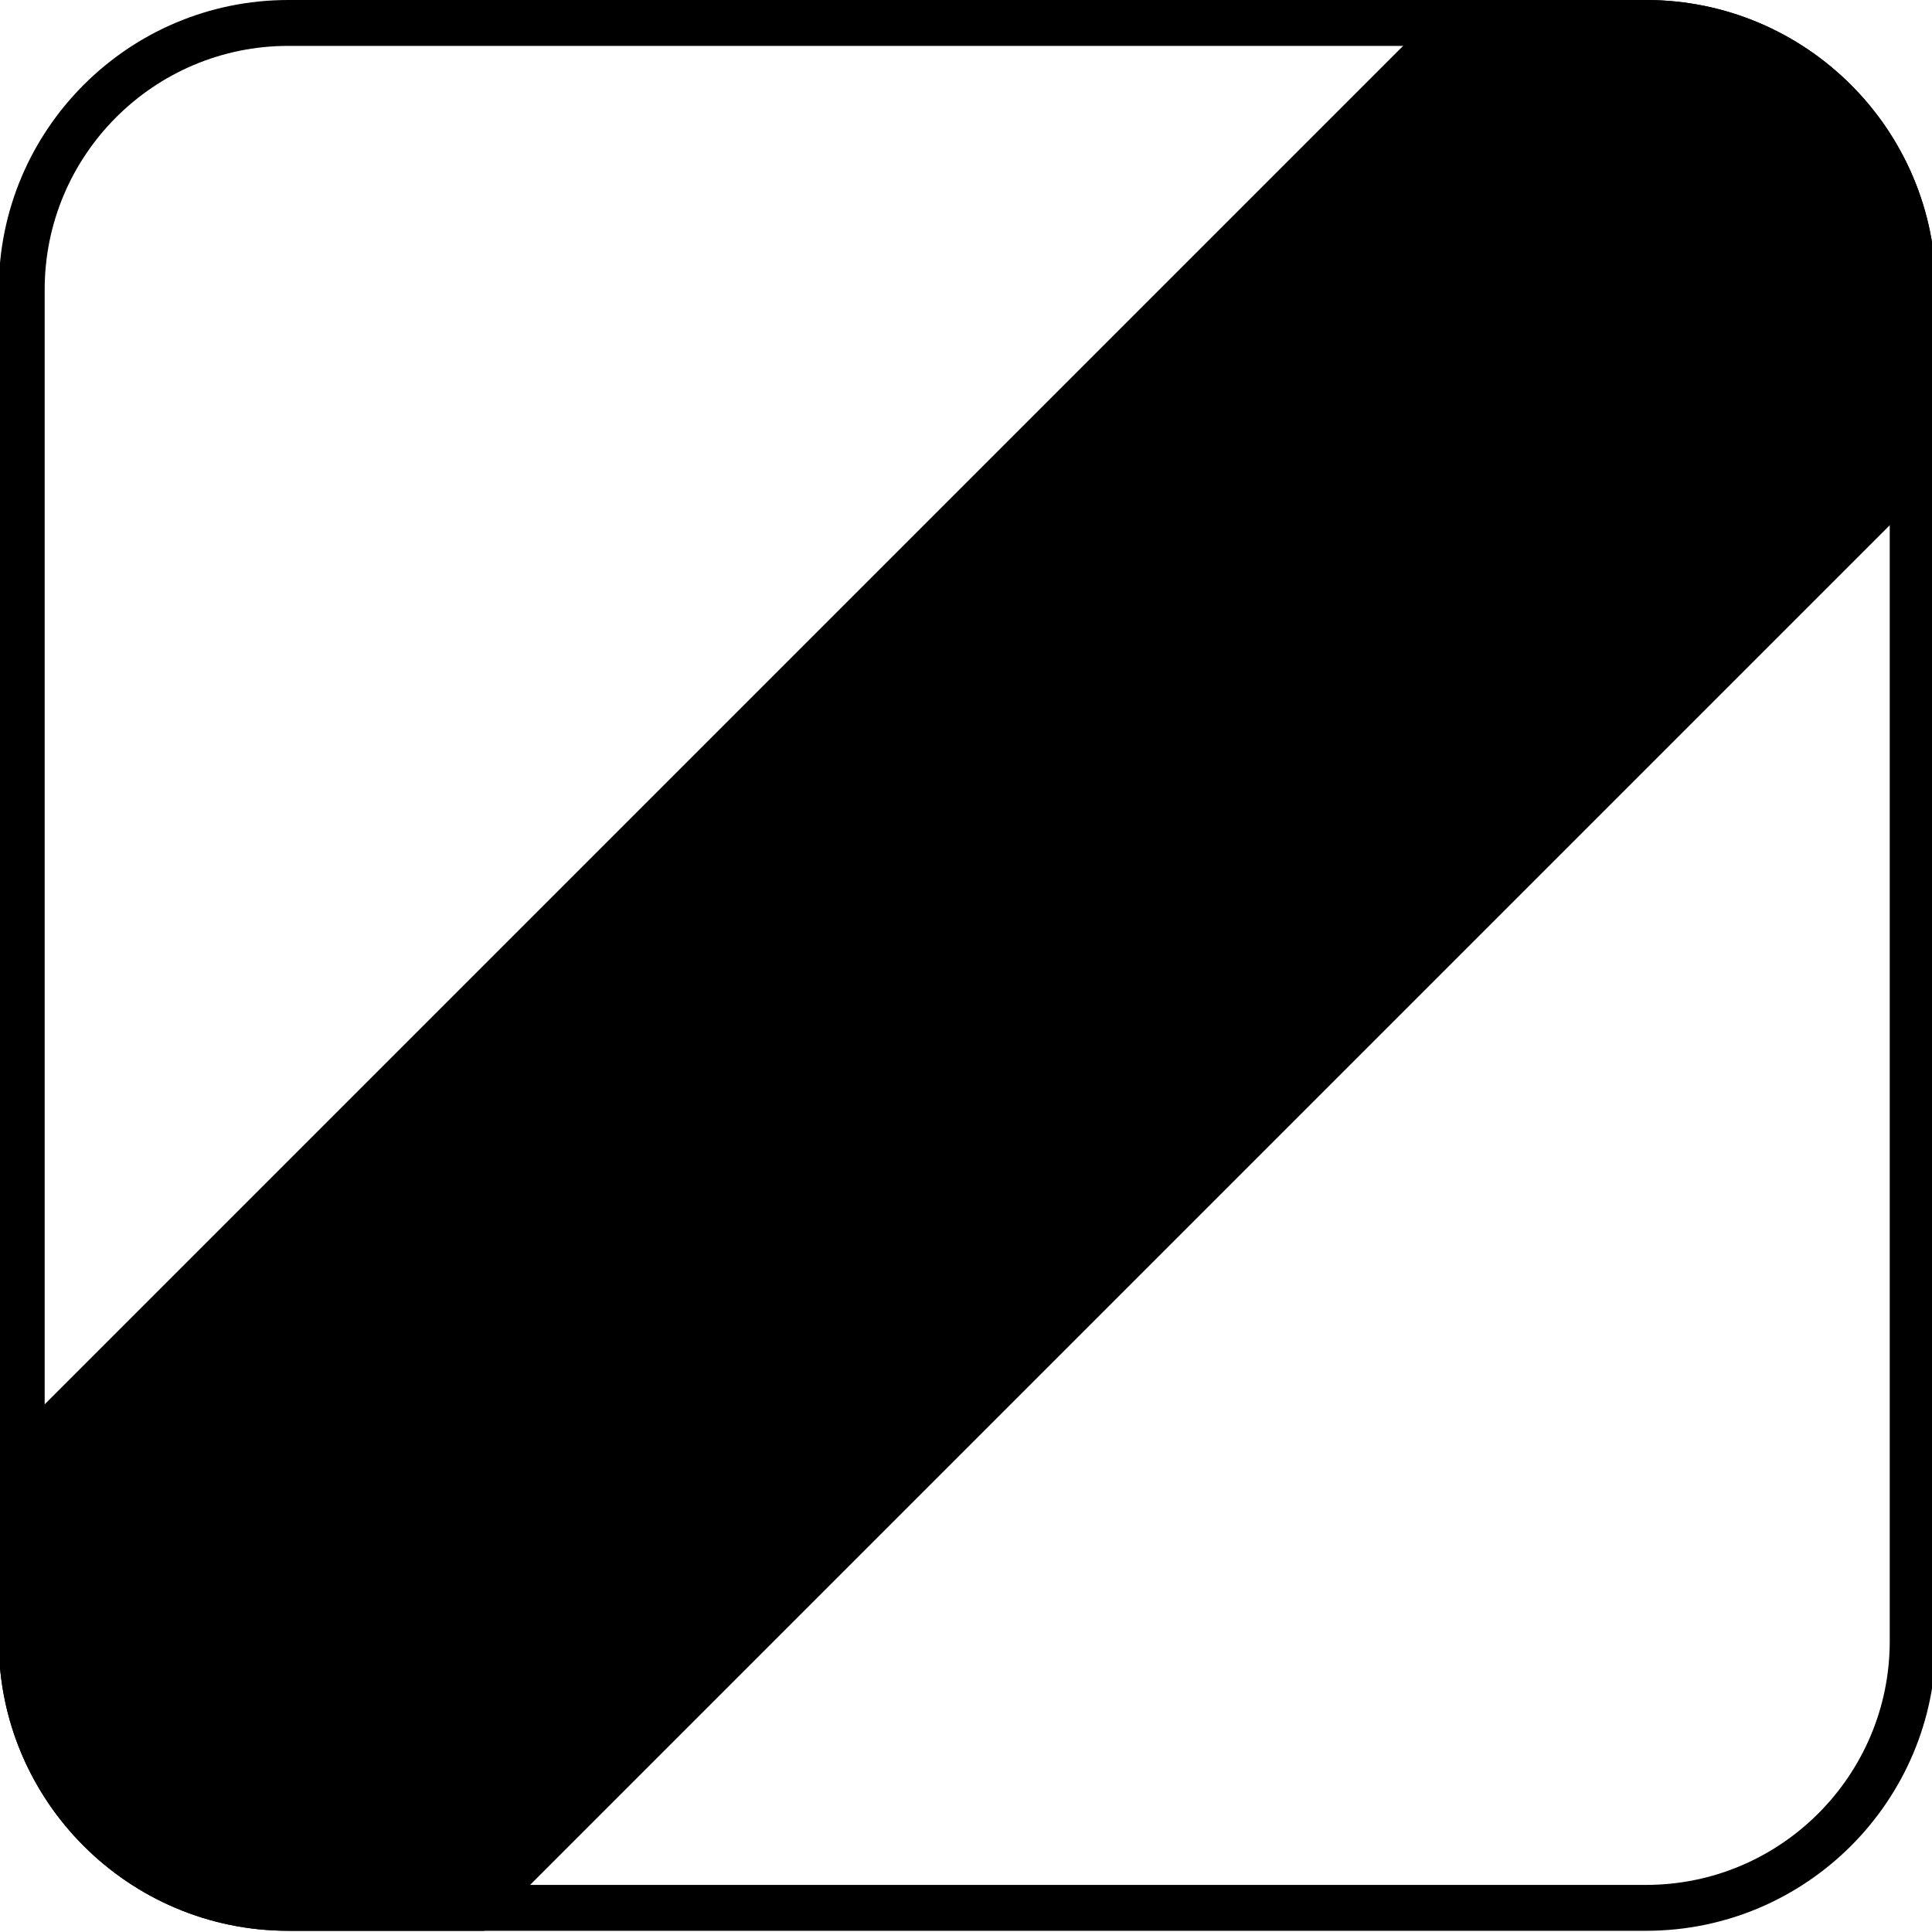
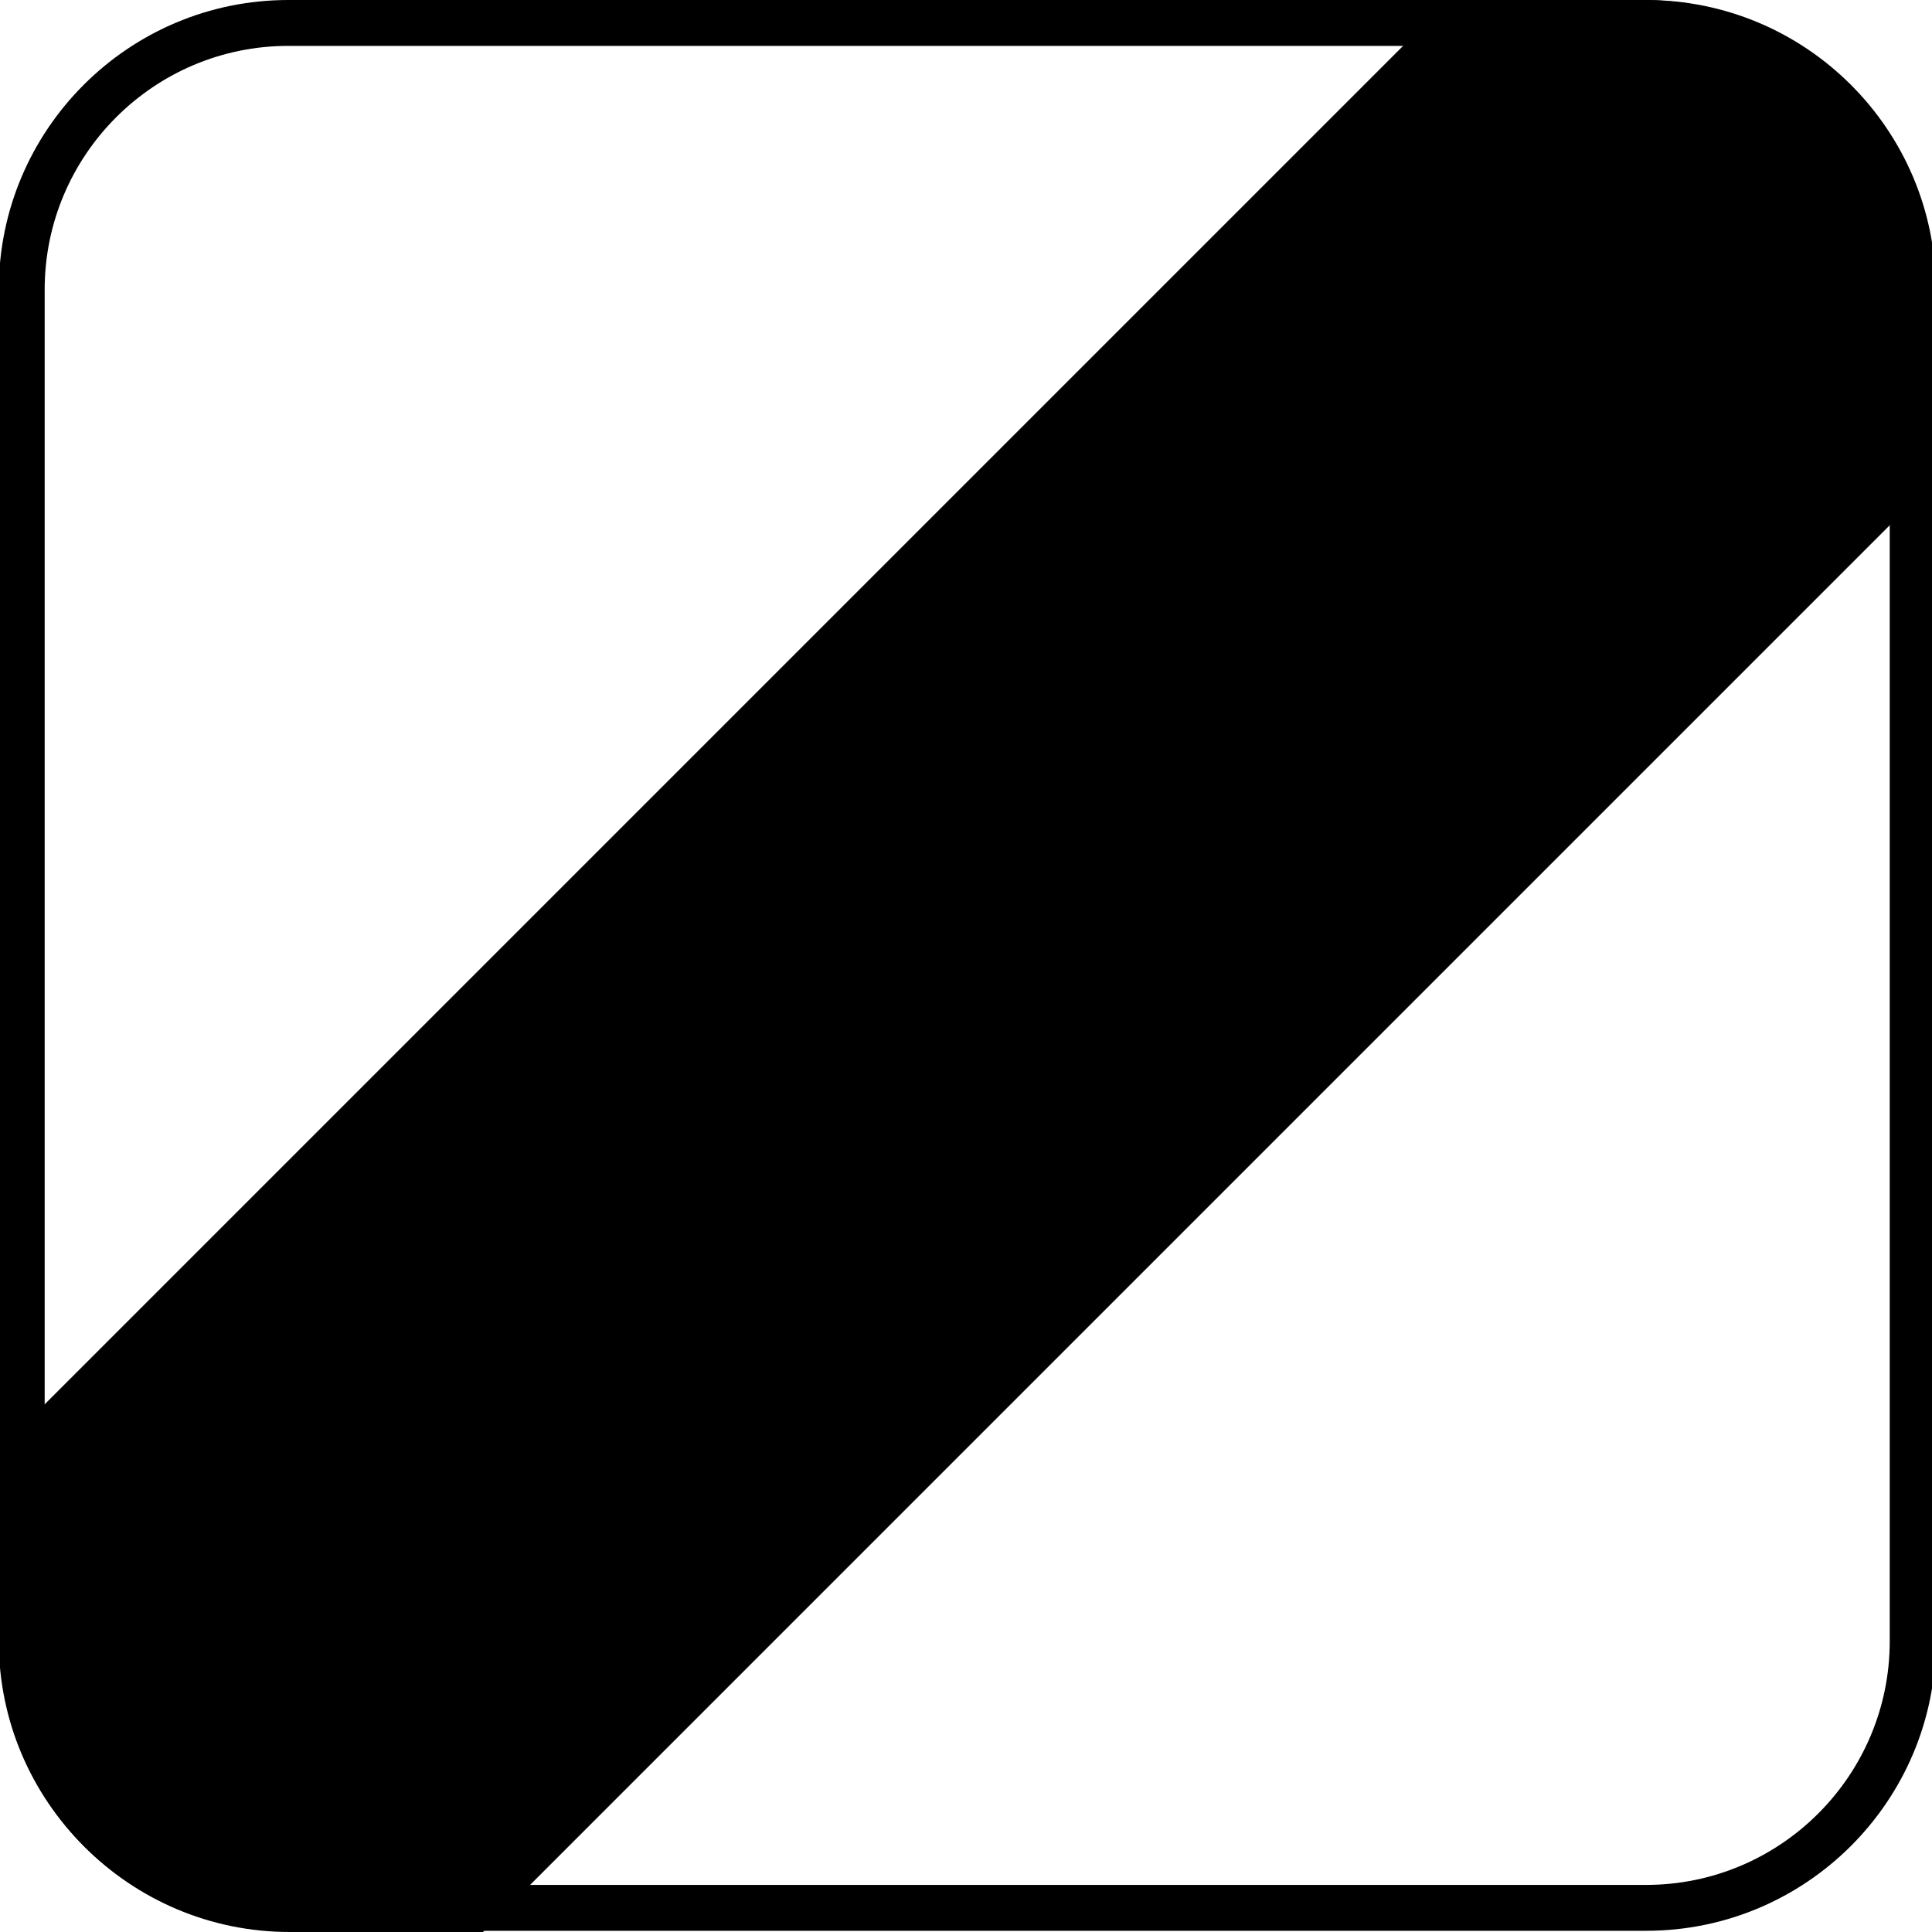
<svg xmlns="http://www.w3.org/2000/svg" width="100%" height="100%" viewBox="0 0 8 8" version="1.1" xml:space="preserve" style="fill-rule:evenodd;clip-rule:evenodd;stroke-linejoin:round;stroke-miterlimit:2;">
  <g>
-     <g>
-       <clipPath id="_clip1">
-         <path d="M8.016,1.199C8.016,0.538 7.479,0 6.816,0L1.194,0C0.532,0 -0.005,0.538 -0.005,1.199L-0.005,6.796C-0.005,7.457 0.532,7.995 1.194,7.995L6.816,7.995C7.479,7.995 8.016,7.457 8.016,6.796L8.016,1.199Z" />
-       </clipPath>
-       <g clip-path="url(#_clip1)">
-         <g>
-           <path d="M-0,6L6,-0L8,-0L8,2L2,8L-0,8L-0,6Z" />
-         </g>
-       </g>
-     </g>
-     <path d="M8.016,1.199L8.016,6.796C8.016,7.457 7.479,7.995 6.816,7.995L1.194,7.995C0.532,7.995 -0.005,7.457 -0.005,6.796L-0.005,1.199C-0.005,0.538 0.532,0 1.194,0L6.816,0C7.479,0 8.016,0.538 8.016,1.199ZM7.825,1.199C7.825,0.642 7.373,0.19 6.816,0.19L1.194,0.19C0.637,0.19 0.185,0.643 0.185,1.199L0.185,6.796C0.185,7.352 0.637,7.805 1.194,7.805L6.816,7.805C7.373,7.805 7.825,7.352 7.825,6.796L7.825,1.199Z" />
+     <path d="M0,6L6,0L6.8,0C7.463,0 8,0.537 8,1.2L8,2L2,8L1.2,8C0.537,8 0,7.463 0,6.8L0,6Z" />
  </g>
+   <path d="M8.016,1.199L8.016,6.796C8.016,7.457 7.479,7.995 6.816,7.995L1.194,7.995C0.532,7.995 -0.005,7.457 -0.005,6.796L-0.005,1.199C-0.005,0.538 0.532,0 1.194,0L6.816,0C7.479,0 8.016,0.538 8.016,1.199M7.825,1.199C7.825,0.642 7.373,0.19 6.816,0.19L1.194,0.19C0.637,0.19 0.185,0.643 0.185,1.199L0.185,6.796C0.185,7.352 0.637,7.805 1.194,7.805L6.816,7.805C7.373,7.805 7.825,7.352 7.825,6.796L7.825,1.199Z" />
</svg>
